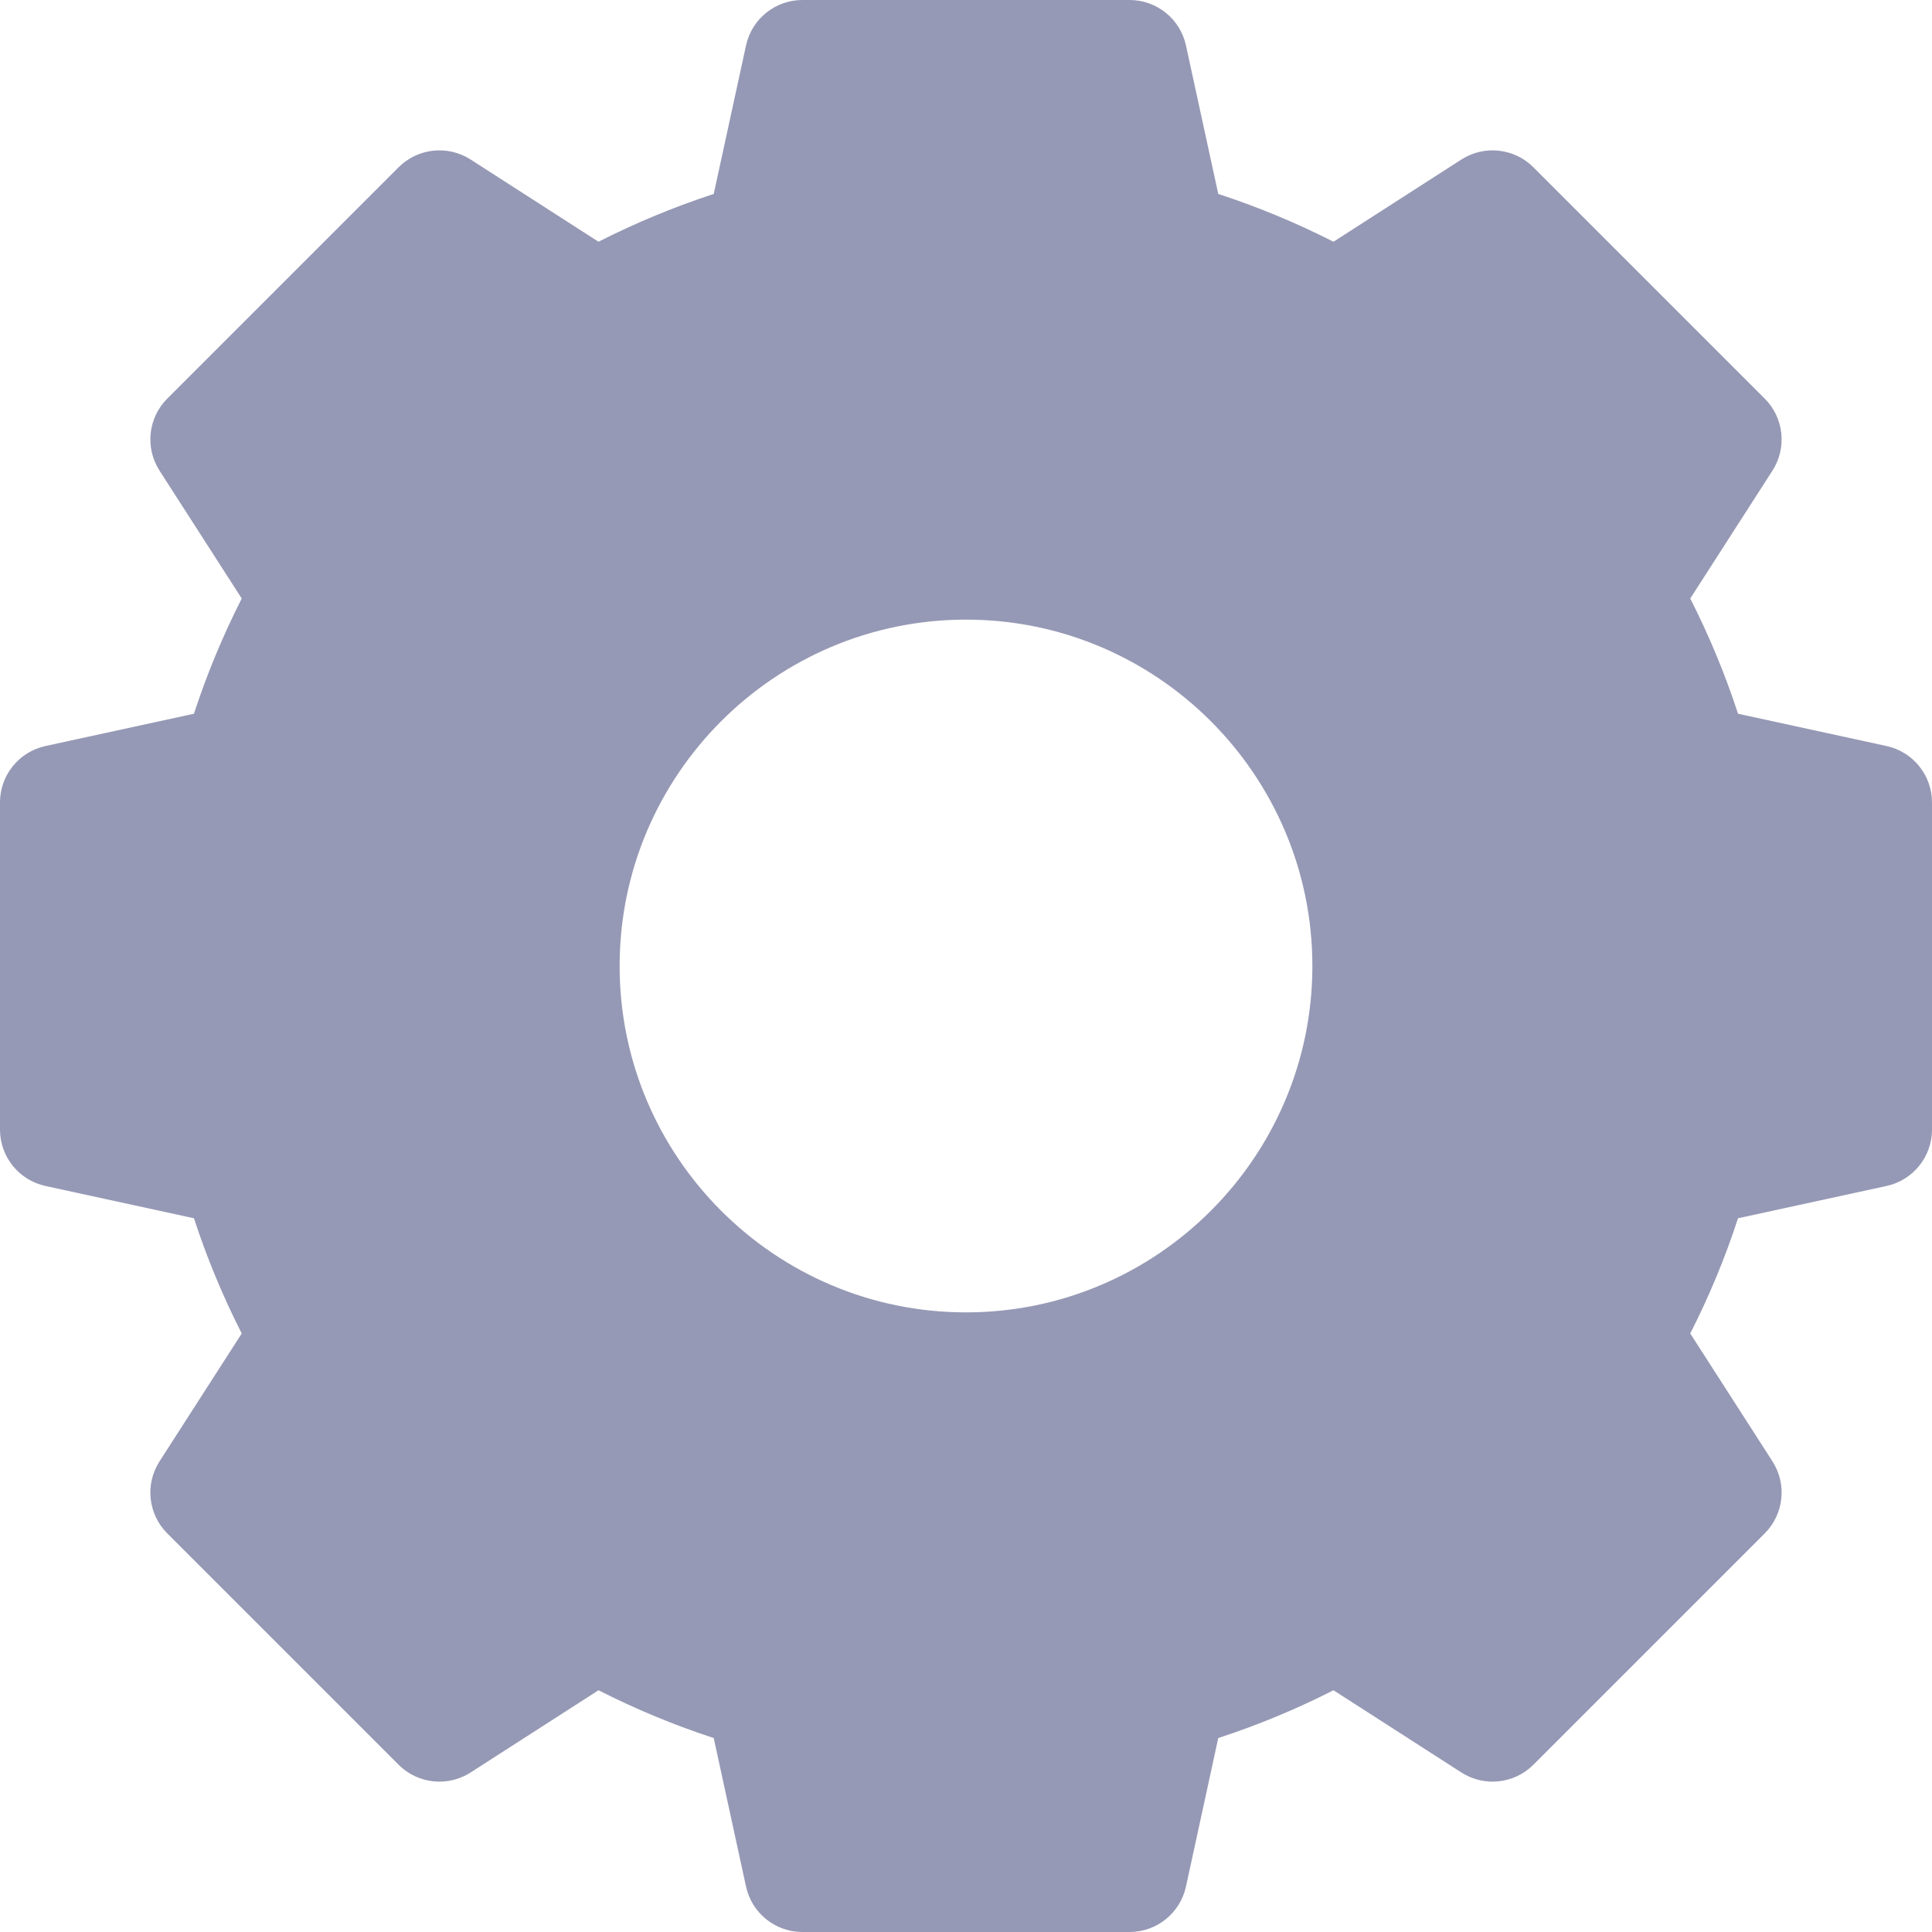
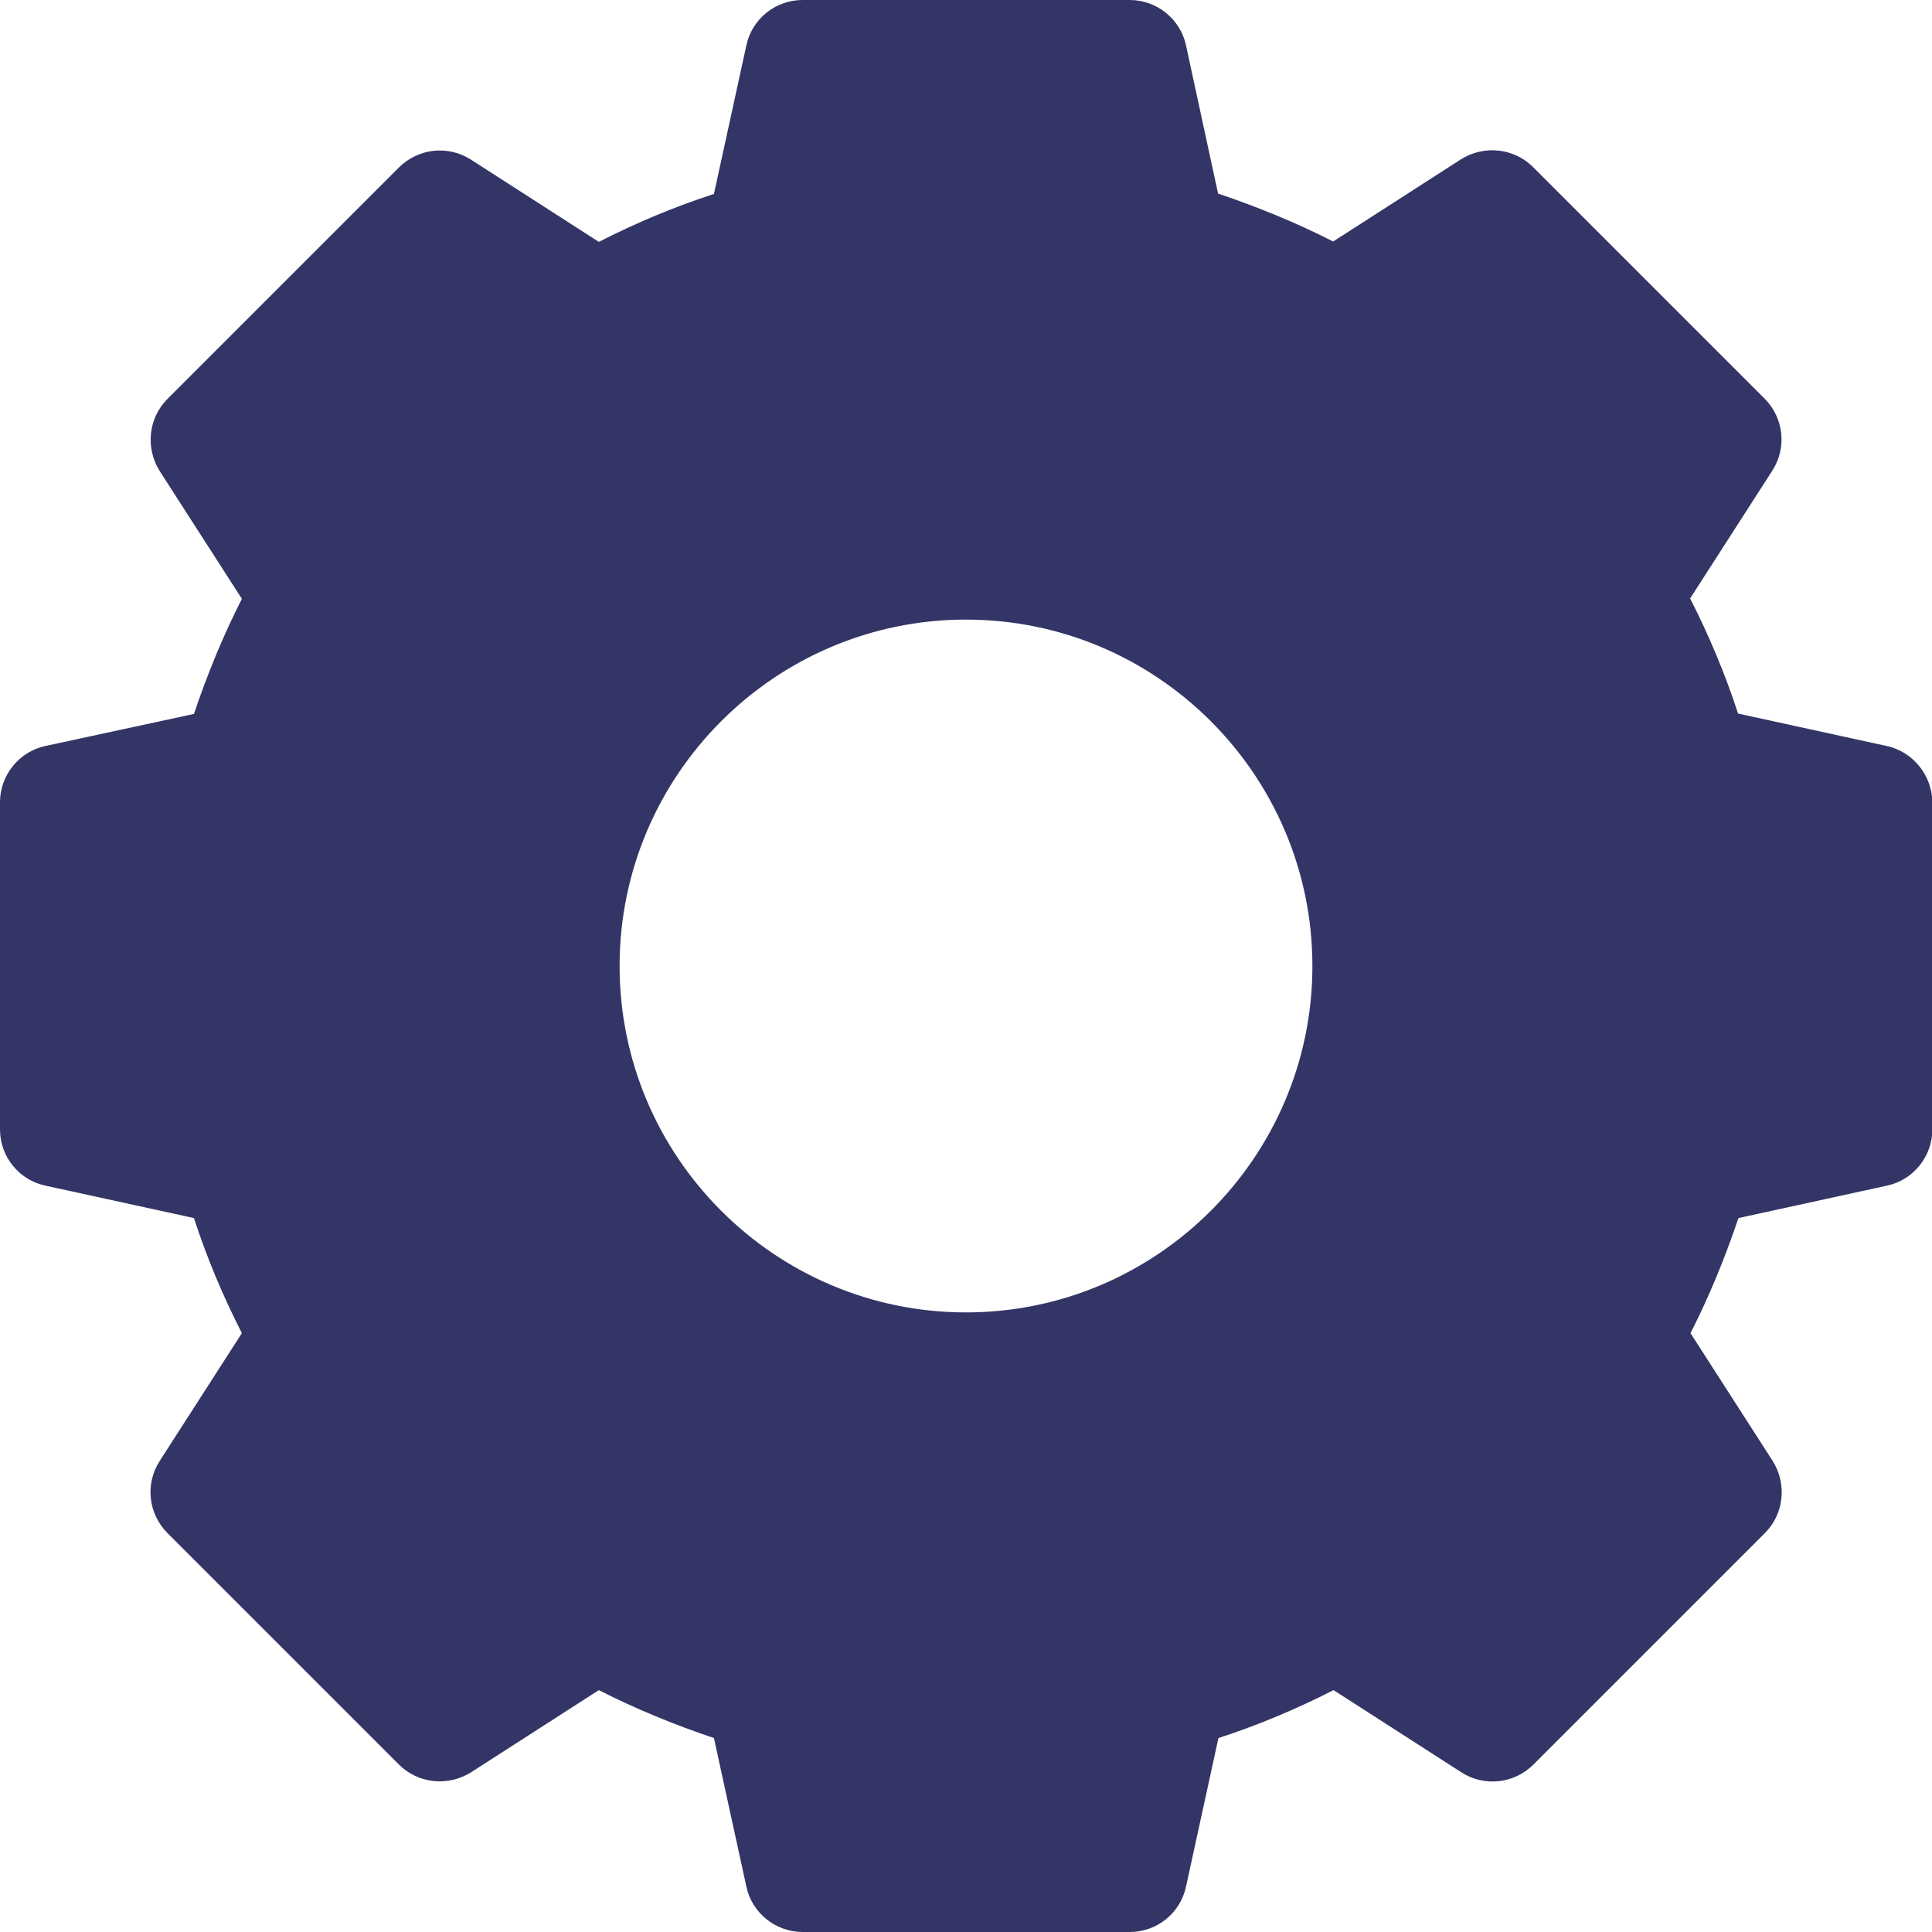
- <svg xmlns="http://www.w3.org/2000/svg" height="512px" viewBox="0 0 512 512" width="512px">
-   <path d="m499.953 197.703-39.352-8.555c-3.422-10.477-7.66-20.695-12.664-30.539l21.785-33.887c3.891-6.055 3.035-14.004-2.051-19.09l-61.305-61.305c-5.086-5.086-13.035-5.941-19.09-2.051l-33.887 21.785c-9.844-5.004-20.062-9.242-30.539-12.664l-8.555-39.352c-1.527-7.031-7.754-12.047-14.949-12.047h-86.695c-7.195 0-13.422 5.016-14.949 12.047l-8.555 39.352c-10.477 3.422-20.695 7.66-30.539 12.664l-33.887-21.785c-6.055-3.891-14.004-3.035-19.09 2.051l-61.305 61.305c-5.086 5.086-5.941 13.035-2.051 19.09l21.785 33.887c-5.004 9.844-9.242 20.062-12.664 30.539l-39.352 8.555c-7.031 1.531-12.047 7.754-12.047 14.949v86.695c0 7.195 5.016 13.418 12.047 14.949l39.352 8.555c3.422 10.477 7.66 20.695 12.664 30.539l-21.785 33.887c-3.891 6.055-3.035 14.004 2.051 19.09l61.305 61.305c5.086 5.086 13.035 5.941 19.09 2.051l33.887-21.785c9.844 5.004 20.062 9.242 30.539 12.664l8.555 39.352c1.527 7.031 7.754 12.047 14.949 12.047h86.695c7.195 0 13.422-5.016 14.949-12.047l8.555-39.352c10.477-3.422 20.695-7.66 30.539-12.664l33.887 21.785c6.055 3.891 14.004 3.039 19.09-2.051l61.305-61.305c5.086-5.086 5.941-13.035 2.051-19.09l-21.785-33.887c5.004-9.844 9.242-20.062 12.664-30.539l39.352-8.555c7.031-1.531 12.047-7.754 12.047-14.949v-86.695c0-7.195-5.016-13.418-12.047-14.949zm-152.16 58.297c0 50.613-41.18 91.793-91.793 91.793s-91.793-41.18-91.793-91.793 41.18-91.793 91.793-91.793 91.793 41.18 91.793 91.793zm0 0" fill="#9699B5" />
+ <svg xmlns="http://www.w3.org/2000/svg" version="1.1" id="Layer_1" x="0px" y="0px" viewBox="0 0 512 512" style="enable-background:new 0 0 512 512;" xml:space="preserve">
+   <style type="text/css">
+ 	.st0{fill:#333566;}
+ </style>
+   <path class="st0" d="M500,197.7l-39.4-8.6c-3.4-10.5-7.7-20.7-12.7-30.5l21.8-33.9c3.9-6.1,3-14-2.1-19.1l-61.3-61.3  c-5.1-5.1-13-5.9-19.1-2.1L353.3,64c-9.8-5-20.1-9.2-30.5-12.7L314.3,12c-1.5-7-7.8-12-14.9-12h-86.7c-7.2,0-13.4,5-14.9,12  l-8.6,39.4c-10.5,3.4-20.7,7.7-30.5,12.7l-33.9-21.8c-6.1-3.9-14-3-19.1,2.1l-61.3,61.3c-5.1,5.1-5.9,13-2.1,19.1l21.8,33.9  c-5,9.8-9.2,20.1-12.7,30.5L12,197.7c-7,1.5-12,7.8-12,14.9v86.7c0,7.2,5,13.4,12,14.9l39.4,8.6c3.4,10.5,7.7,20.7,12.7,30.5  l-21.8,33.9c-3.9,6.1-3,14,2.1,19.1l61.3,61.3c5.1,5.1,13,5.9,19.1,2.1l33.9-21.8c9.8,5,20.1,9.2,30.5,12.7l8.6,39.4  c1.5,7,7.8,12,14.9,12h86.7c7.2,0,13.4-5,14.9-12l8.6-39.4c10.5-3.4,20.7-7.7,30.5-12.7l33.9,21.8c6.1,3.9,14,3,19.1-2.1l61.3-61.3  c5.1-5.1,5.9-13,2.1-19.1L448,353.3c5-9.8,9.2-20.1,12.7-30.5l39.4-8.6c7-1.5,12-7.8,12-14.9v-86.7C512,205.5,507,199.2,500,197.7z   M347.8,256c0,50.6-41.2,91.8-91.8,91.8s-91.8-41.2-91.8-91.8s41.2-91.8,91.8-91.8S347.8,205.4,347.8,256z" />
</svg>
